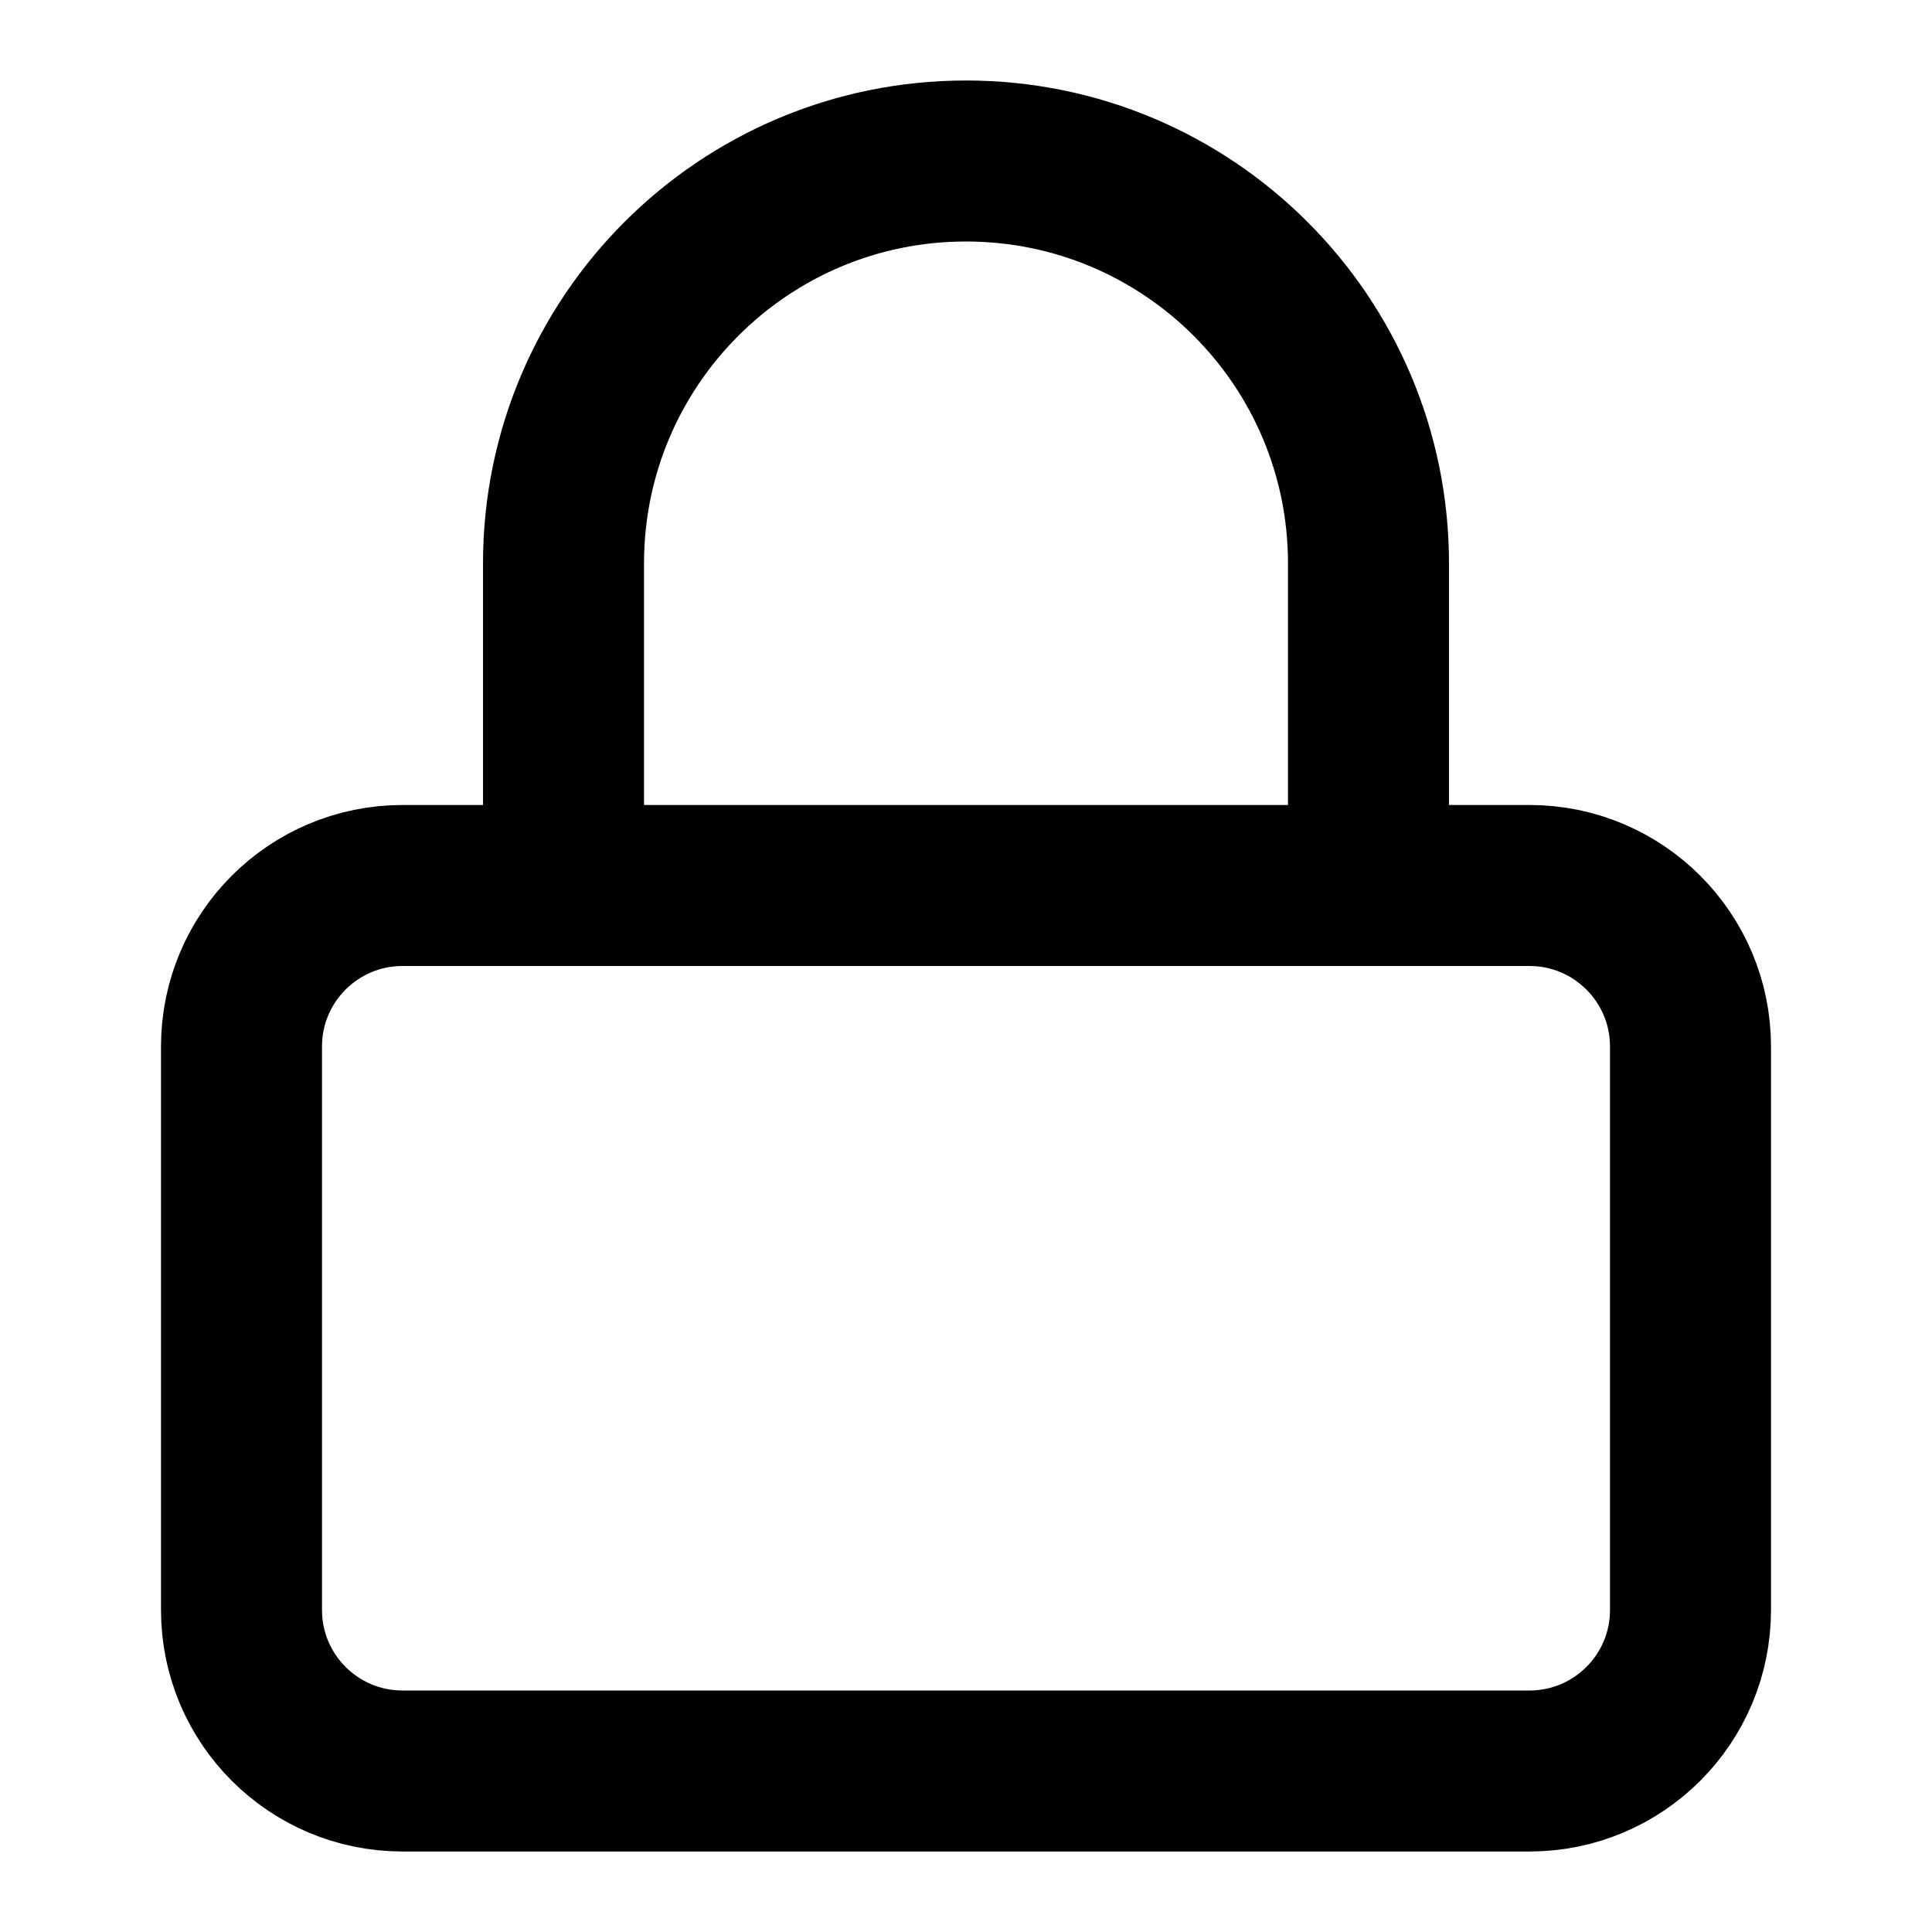
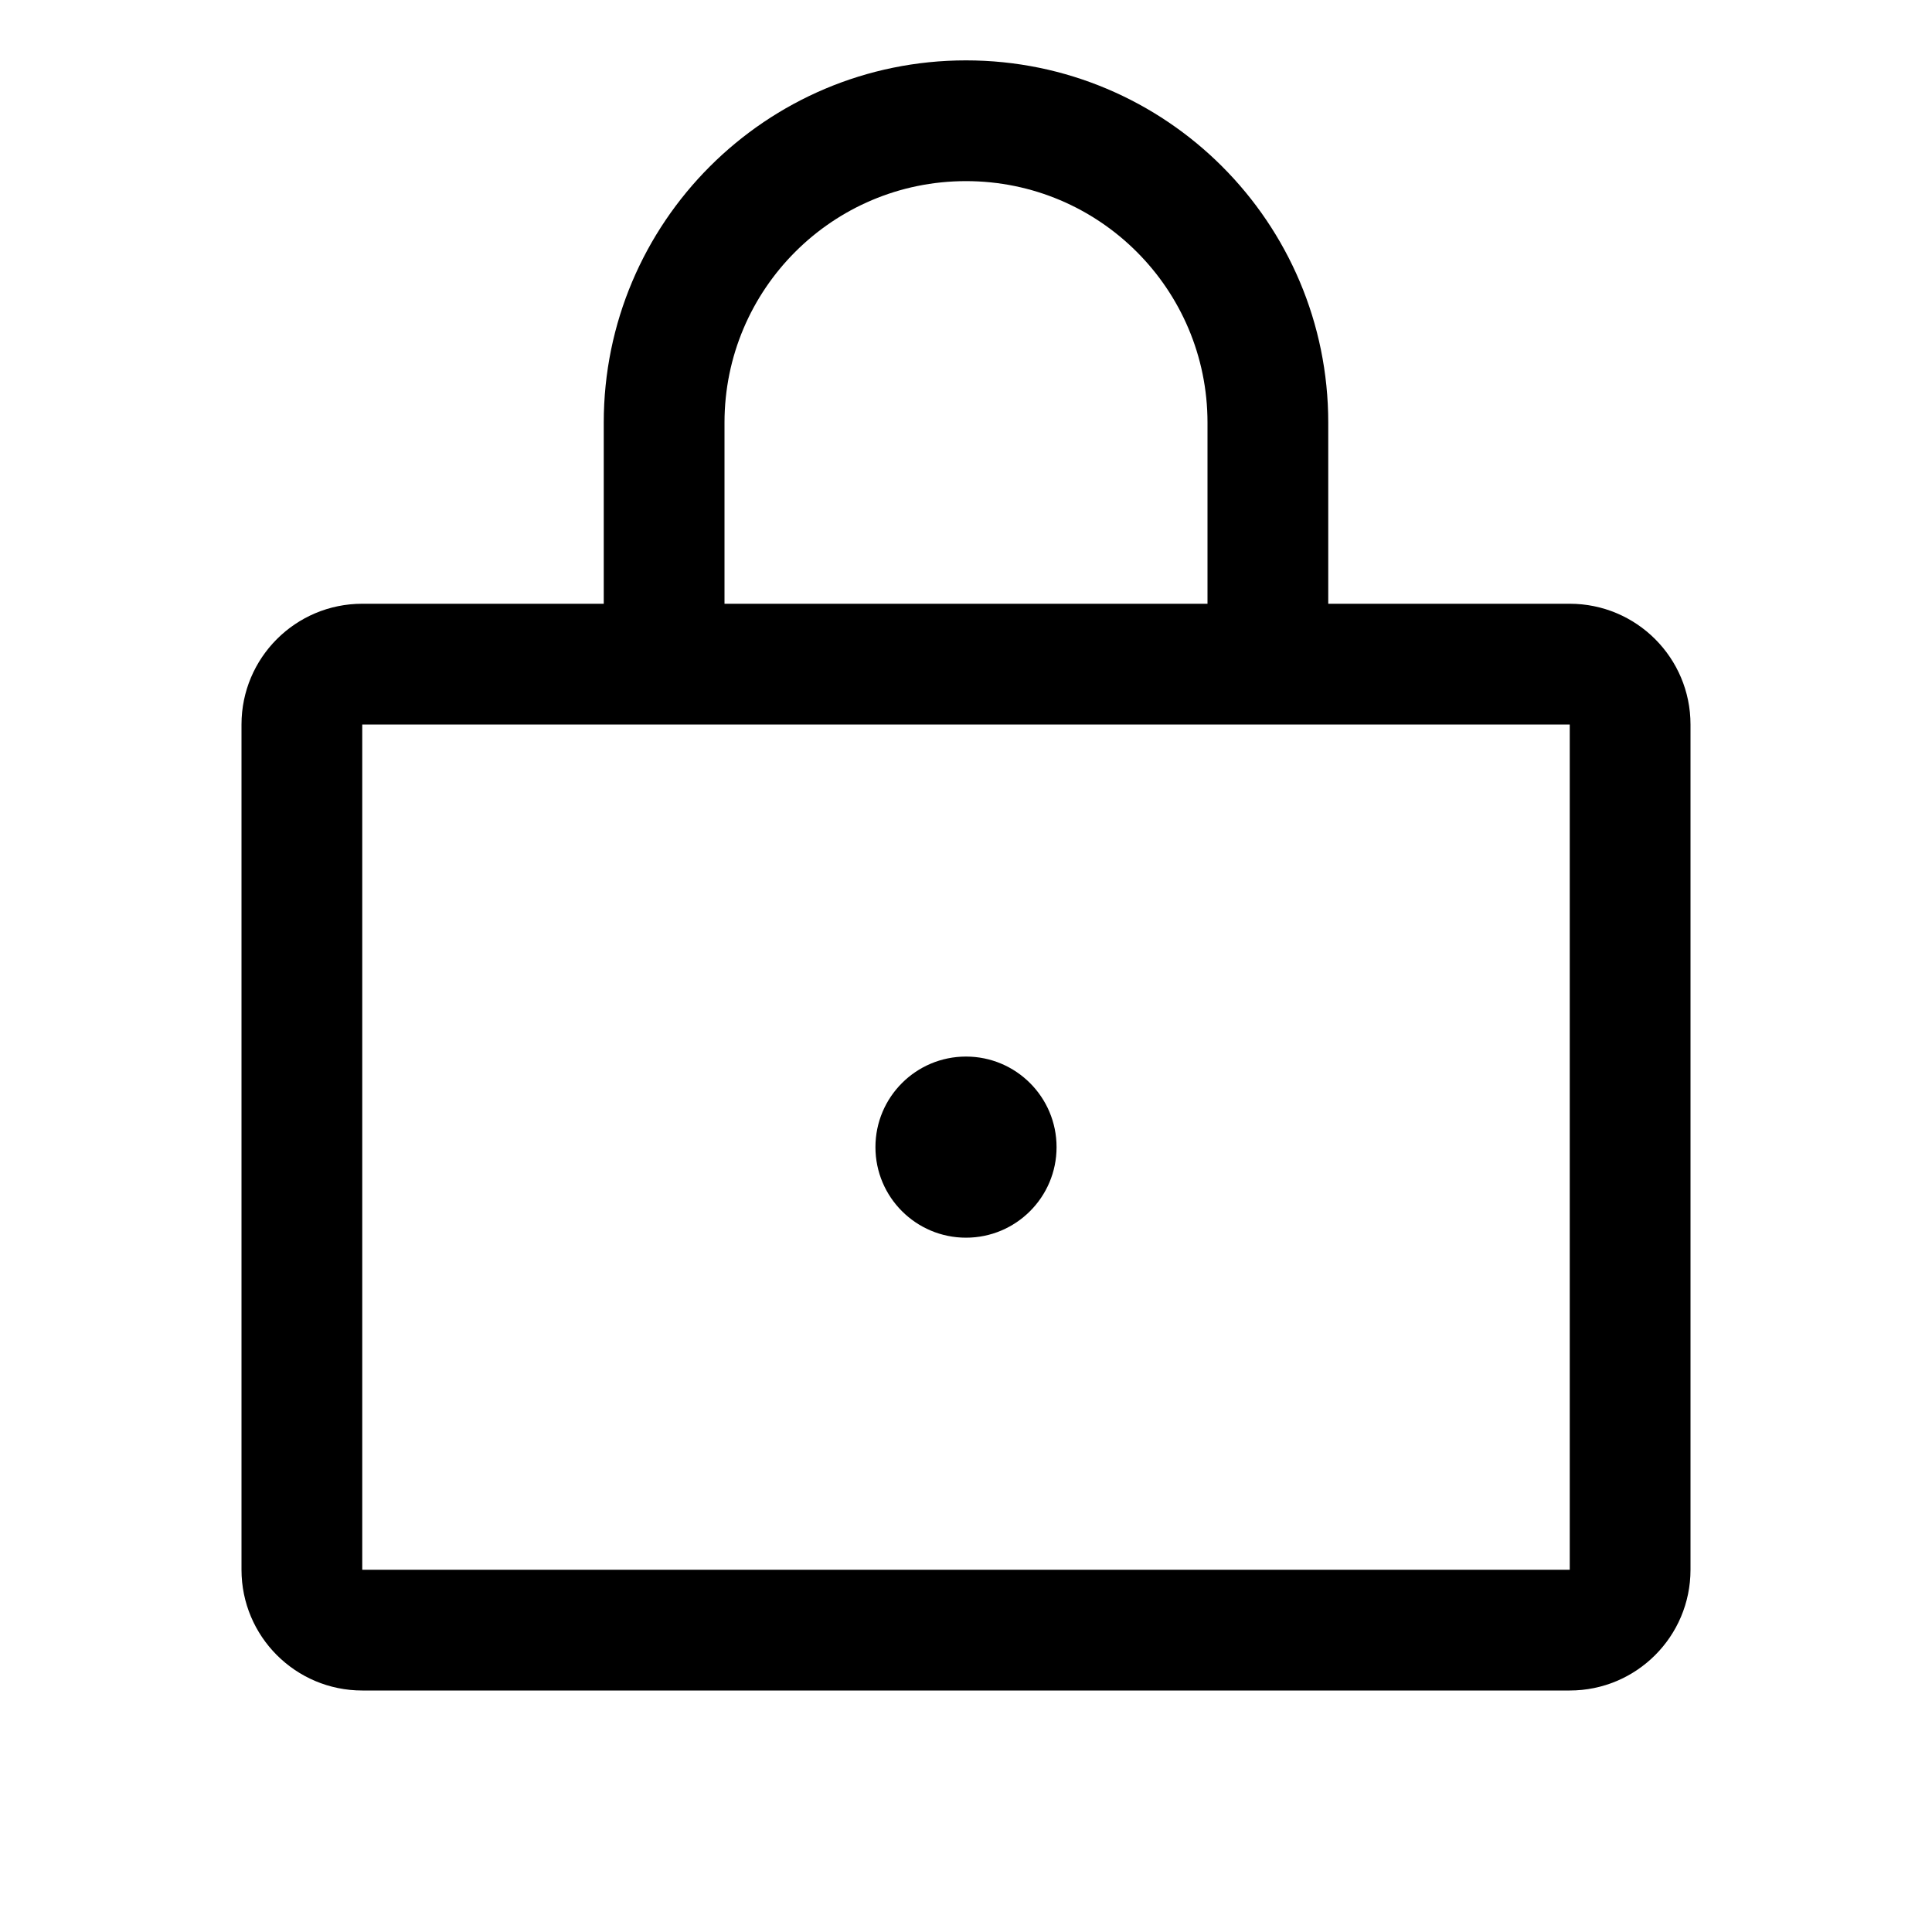
- <svg xmlns="http://www.w3.org/2000/svg" width="24" height="24" viewBox="0 0 24 24" fill="none" stroke="currentColor" stroke-width="2" stroke-linecap="round" stroke-linejoin="round">
-   <rect width="18" height="11" x="3" y="11" rx="2" ry="2" />
-   <path d="M7 11V7a5 5 0 0 1 10 0v4" />
+ <svg xmlns="http://www.w3.org/2000/svg" viewBox="0 0 256 256" fill="currentColor">
+   <path d="M208,80H176V56a48,48,0,0,0-96,0V80H48A16,16,0,0,0,32,96V208a16,16,0,0,0,16,16H208a16,16,0,0,0,16-16V96A16,16,0,0,0,208,80ZM96,56a32,32,0,0,1,64,0V80H96ZM208,208H48V96H208V208Zm-68-56a12,12,0,1,1-12-12A12,12,0,0,1,140,152Z" />
</svg>
